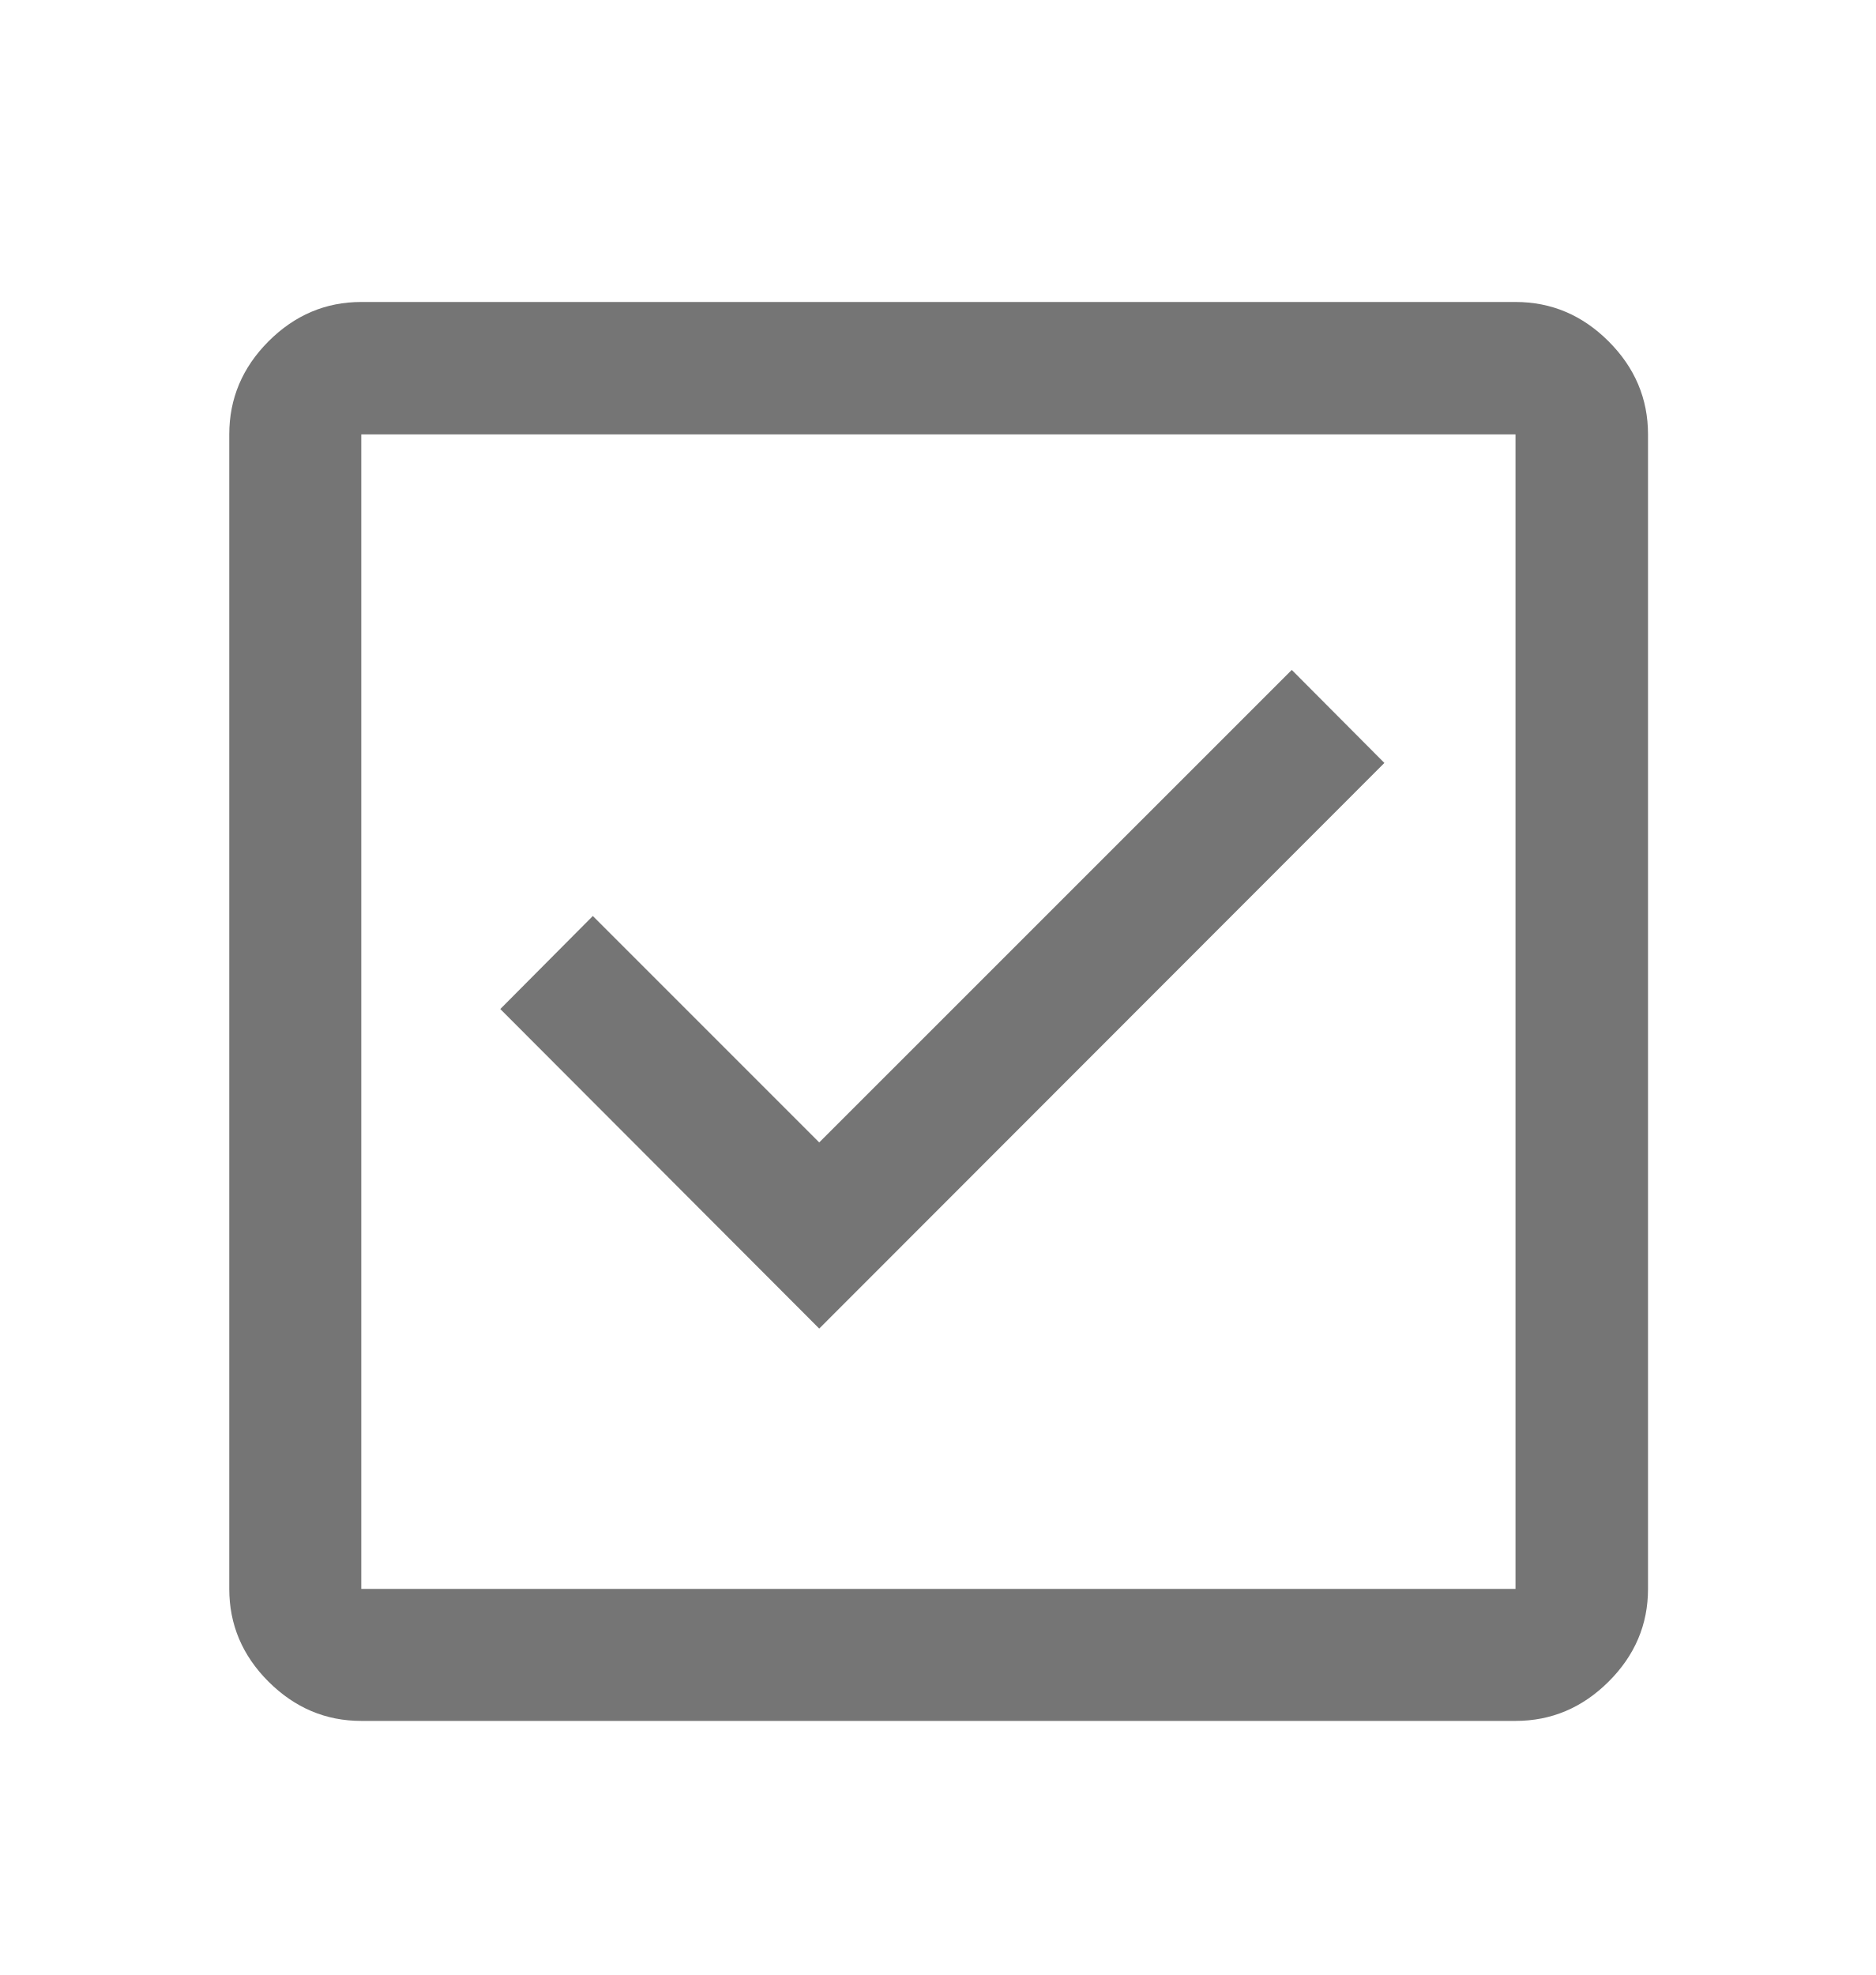
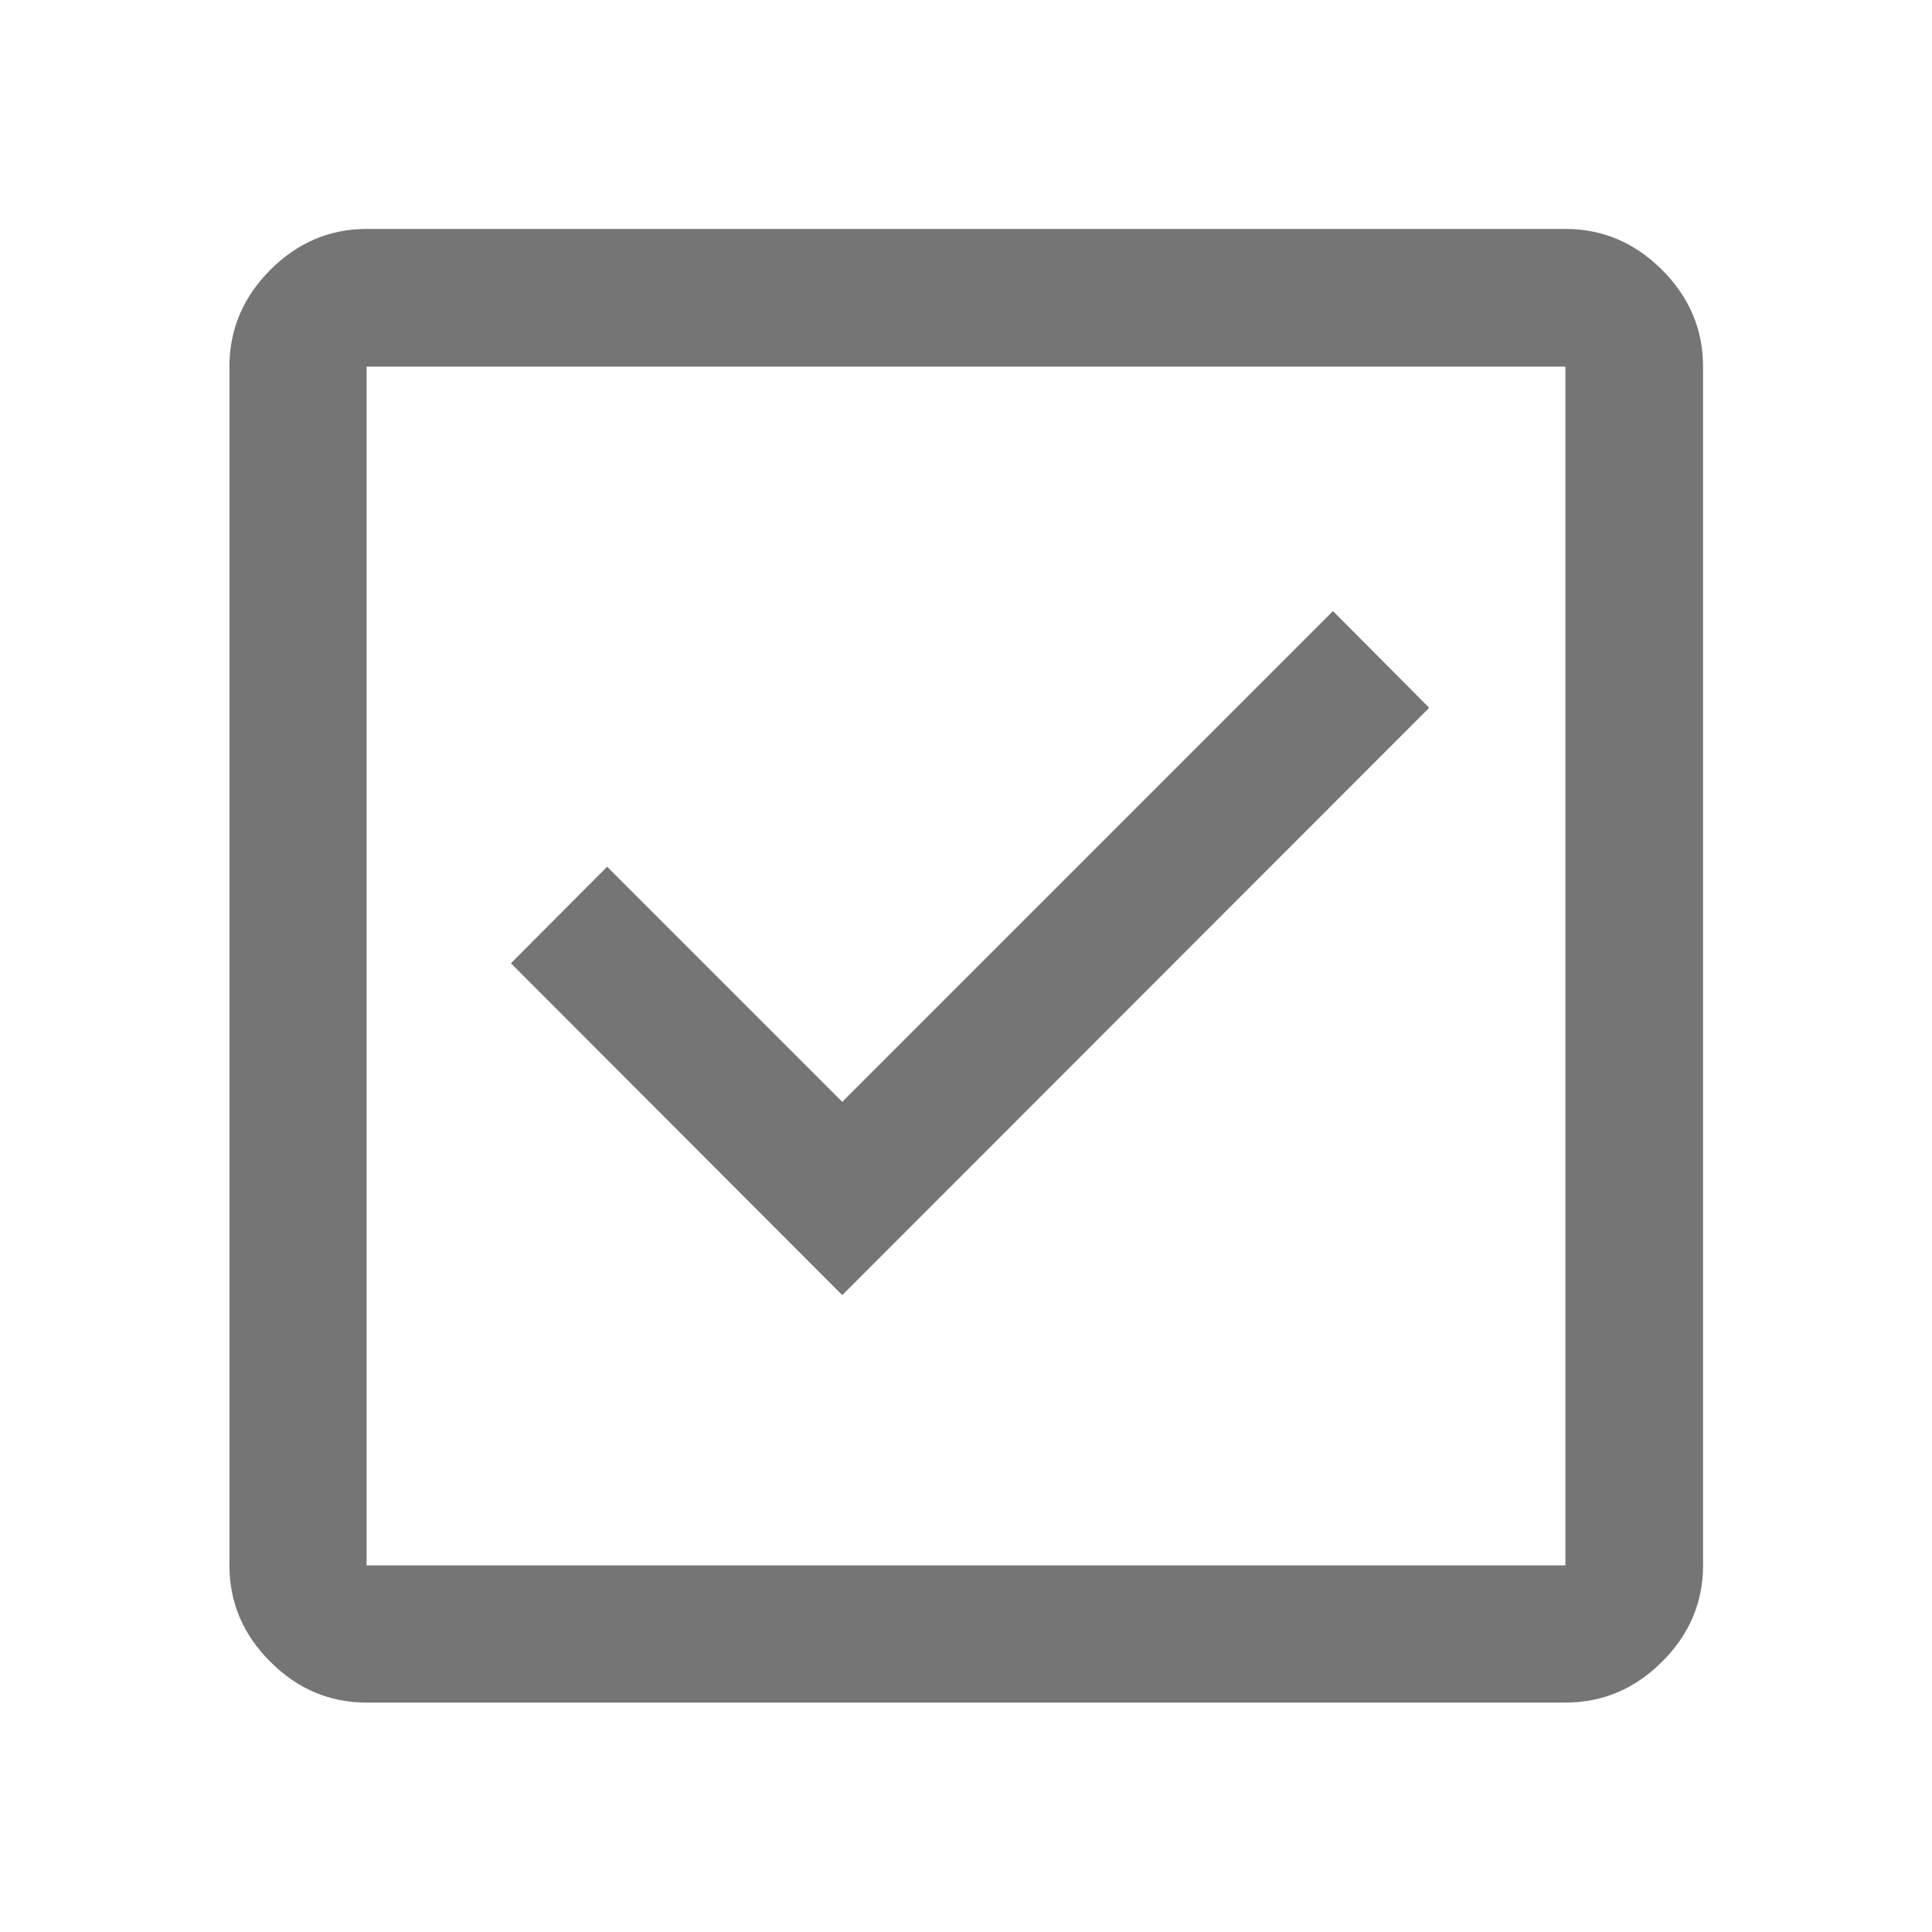
- <svg xmlns="http://www.w3.org/2000/svg" width="19" height="20" viewBox="0 0 19 20" fill="none">
-   <path d="M8.297 13.454L14.021 7.726L13.083 6.784L8.297 11.569L6.004 9.276L5.067 10.218L8.297 13.454ZM3.659 17.427C3.298 17.427 2.985 17.294 2.719 17.029C2.454 16.764 2.322 16.451 2.322 16.09V4.399C2.322 4.037 2.454 3.723 2.719 3.457C2.985 3.191 3.298 3.058 3.659 3.058H15.349C15.711 3.058 16.026 3.191 16.292 3.457C16.558 3.723 16.691 4.037 16.691 4.399V16.09C16.691 16.451 16.558 16.764 16.292 17.029C16.026 17.294 15.711 17.427 15.349 17.427H3.659ZM3.659 16.09H15.349V4.399H3.659V16.09Z" fill="#757575" />
+ <svg xmlns="http://www.w3.org/2000/svg" width="20" height="20" viewBox="0 0 20 20" fill="none">
+   <path d="M8.719 13.407L14.795 7.327L13.799 6.326L8.719 11.406L6.285 8.972L5.289 9.972L8.719 13.407ZM3.795 17.625C3.412 17.625 3.079 17.484 2.798 17.202C2.516 16.921 2.375 16.588 2.375 16.205V3.795C2.375 3.41 2.516 3.077 2.798 2.794C3.079 2.512 3.412 2.37 3.795 2.37H16.205C16.59 2.37 16.923 2.512 17.206 2.794C17.488 3.077 17.63 3.41 17.63 3.795V16.205C17.63 16.588 17.488 16.921 17.206 17.202C16.923 17.484 16.59 17.625 16.205 17.625H3.795ZM3.795 16.205H16.205V3.795H3.795V16.205Z" fill="#757575" />
</svg>
